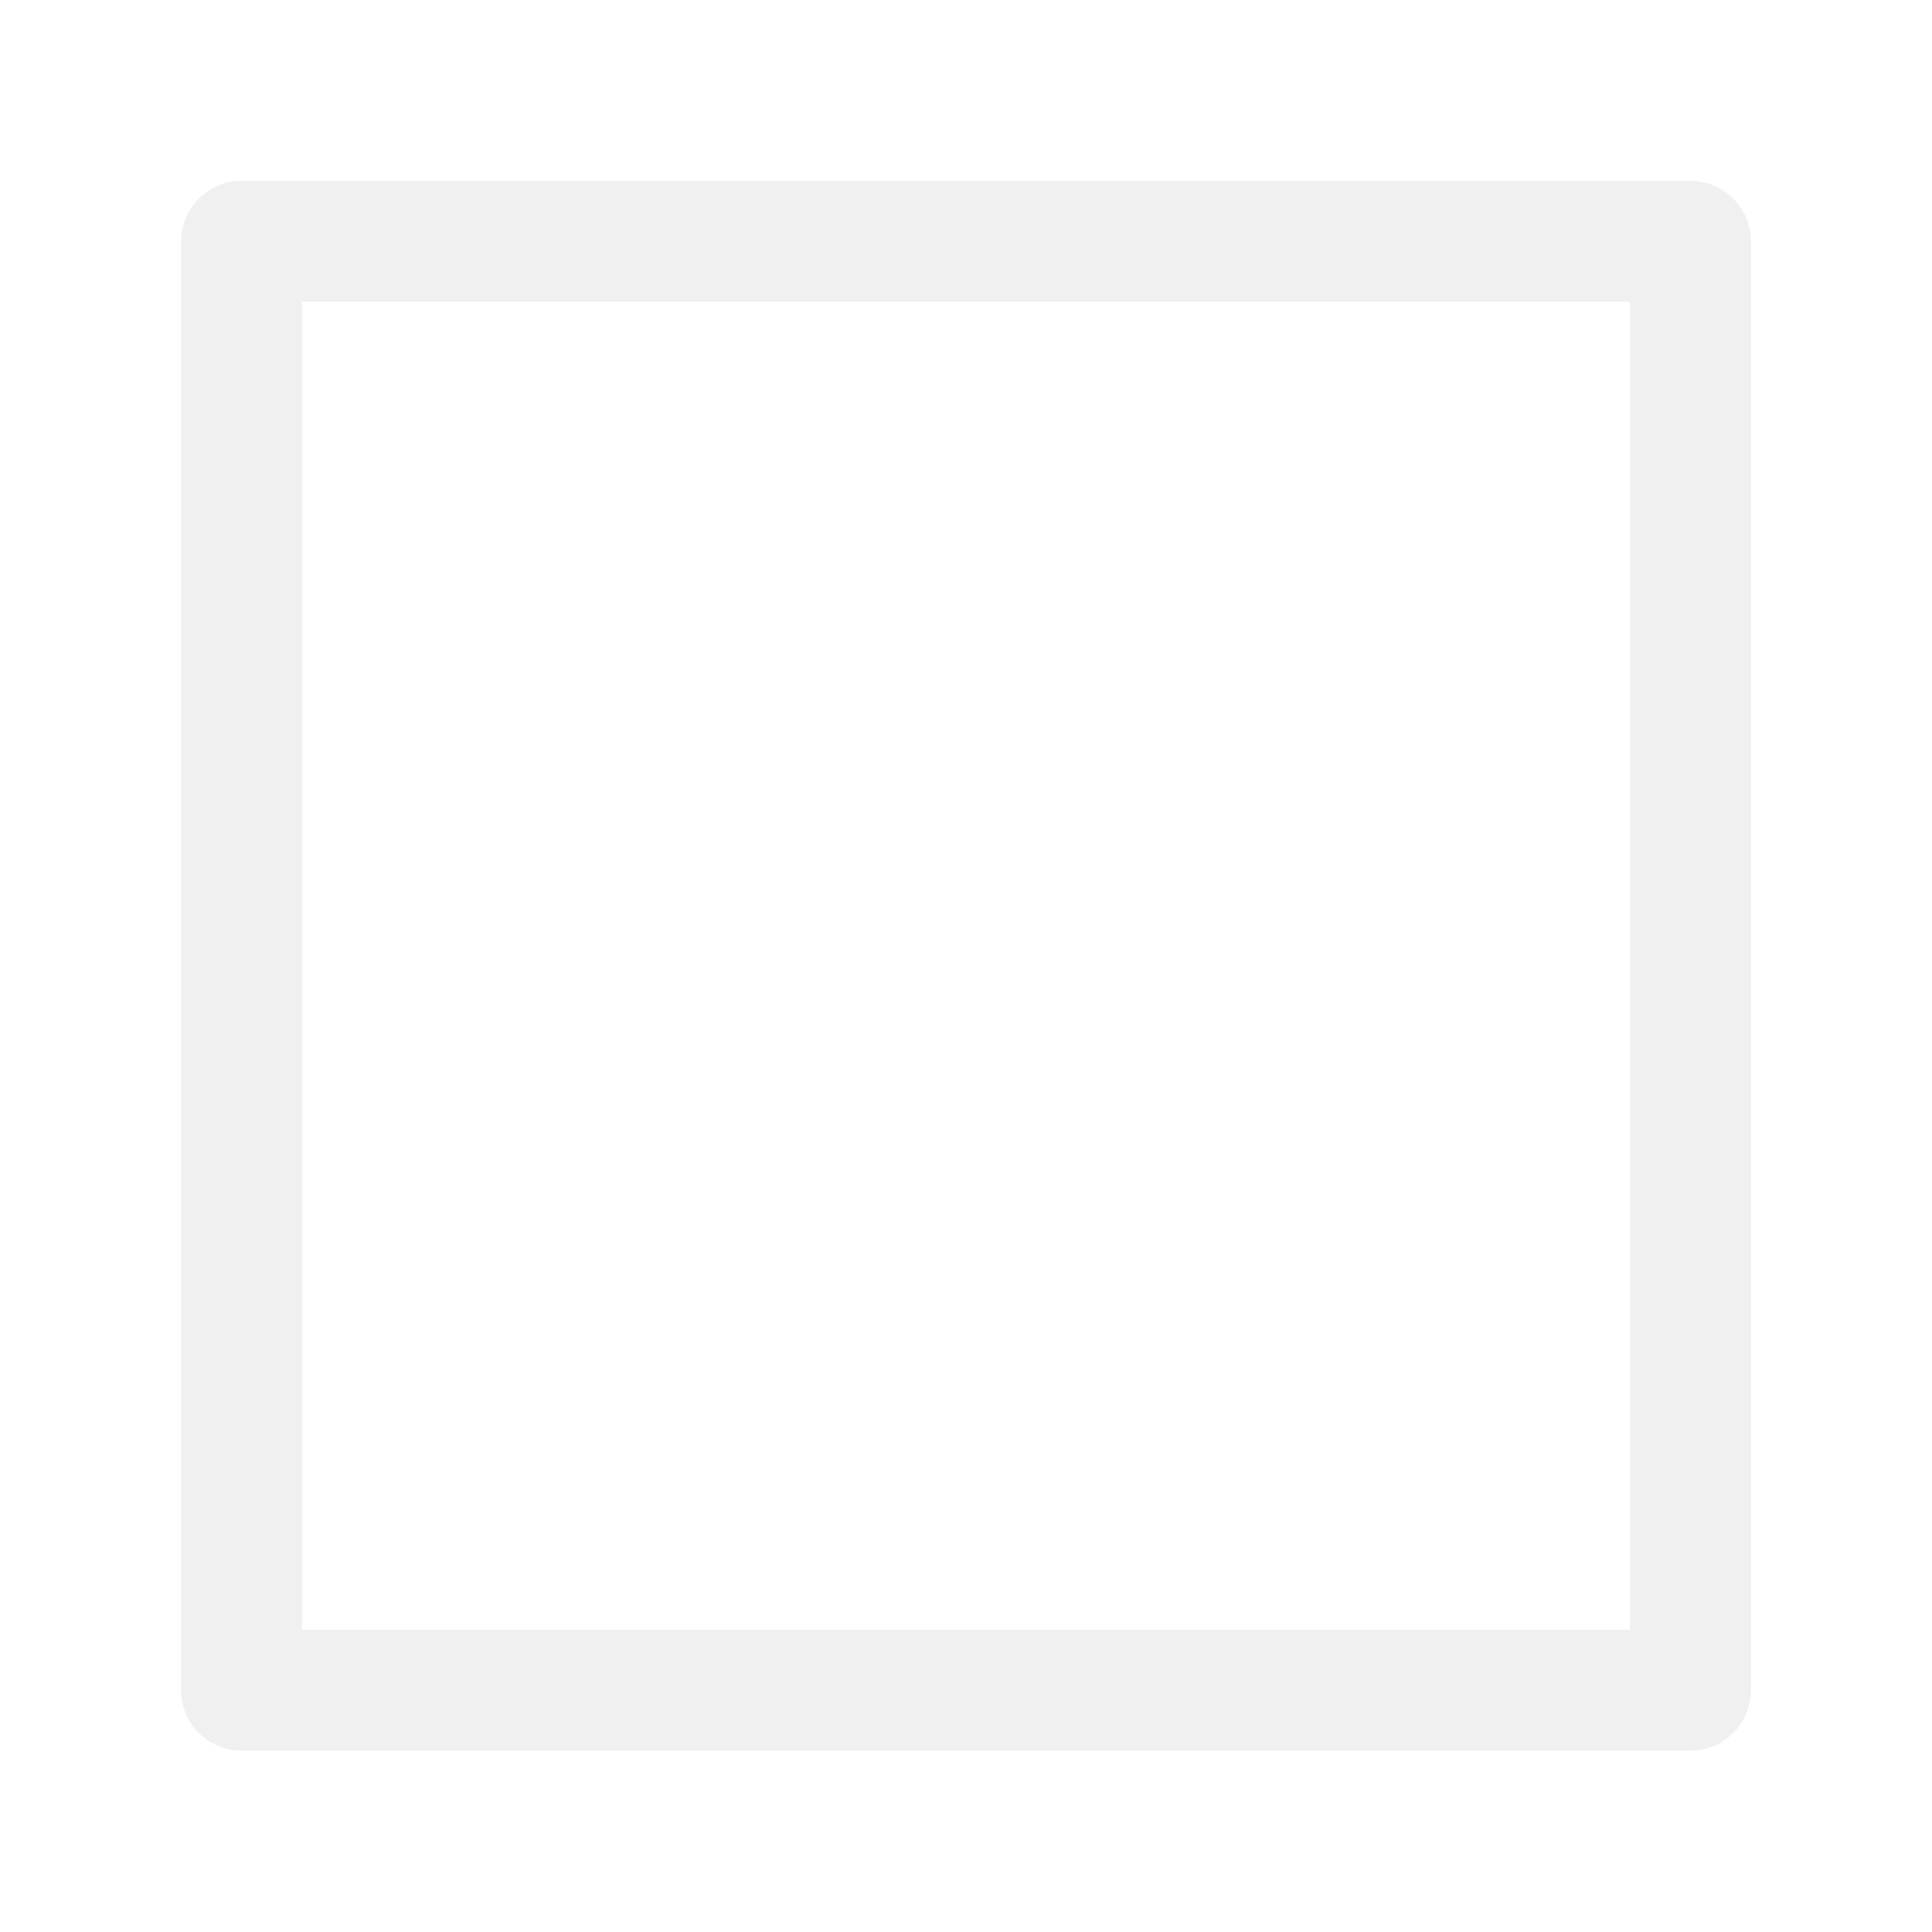
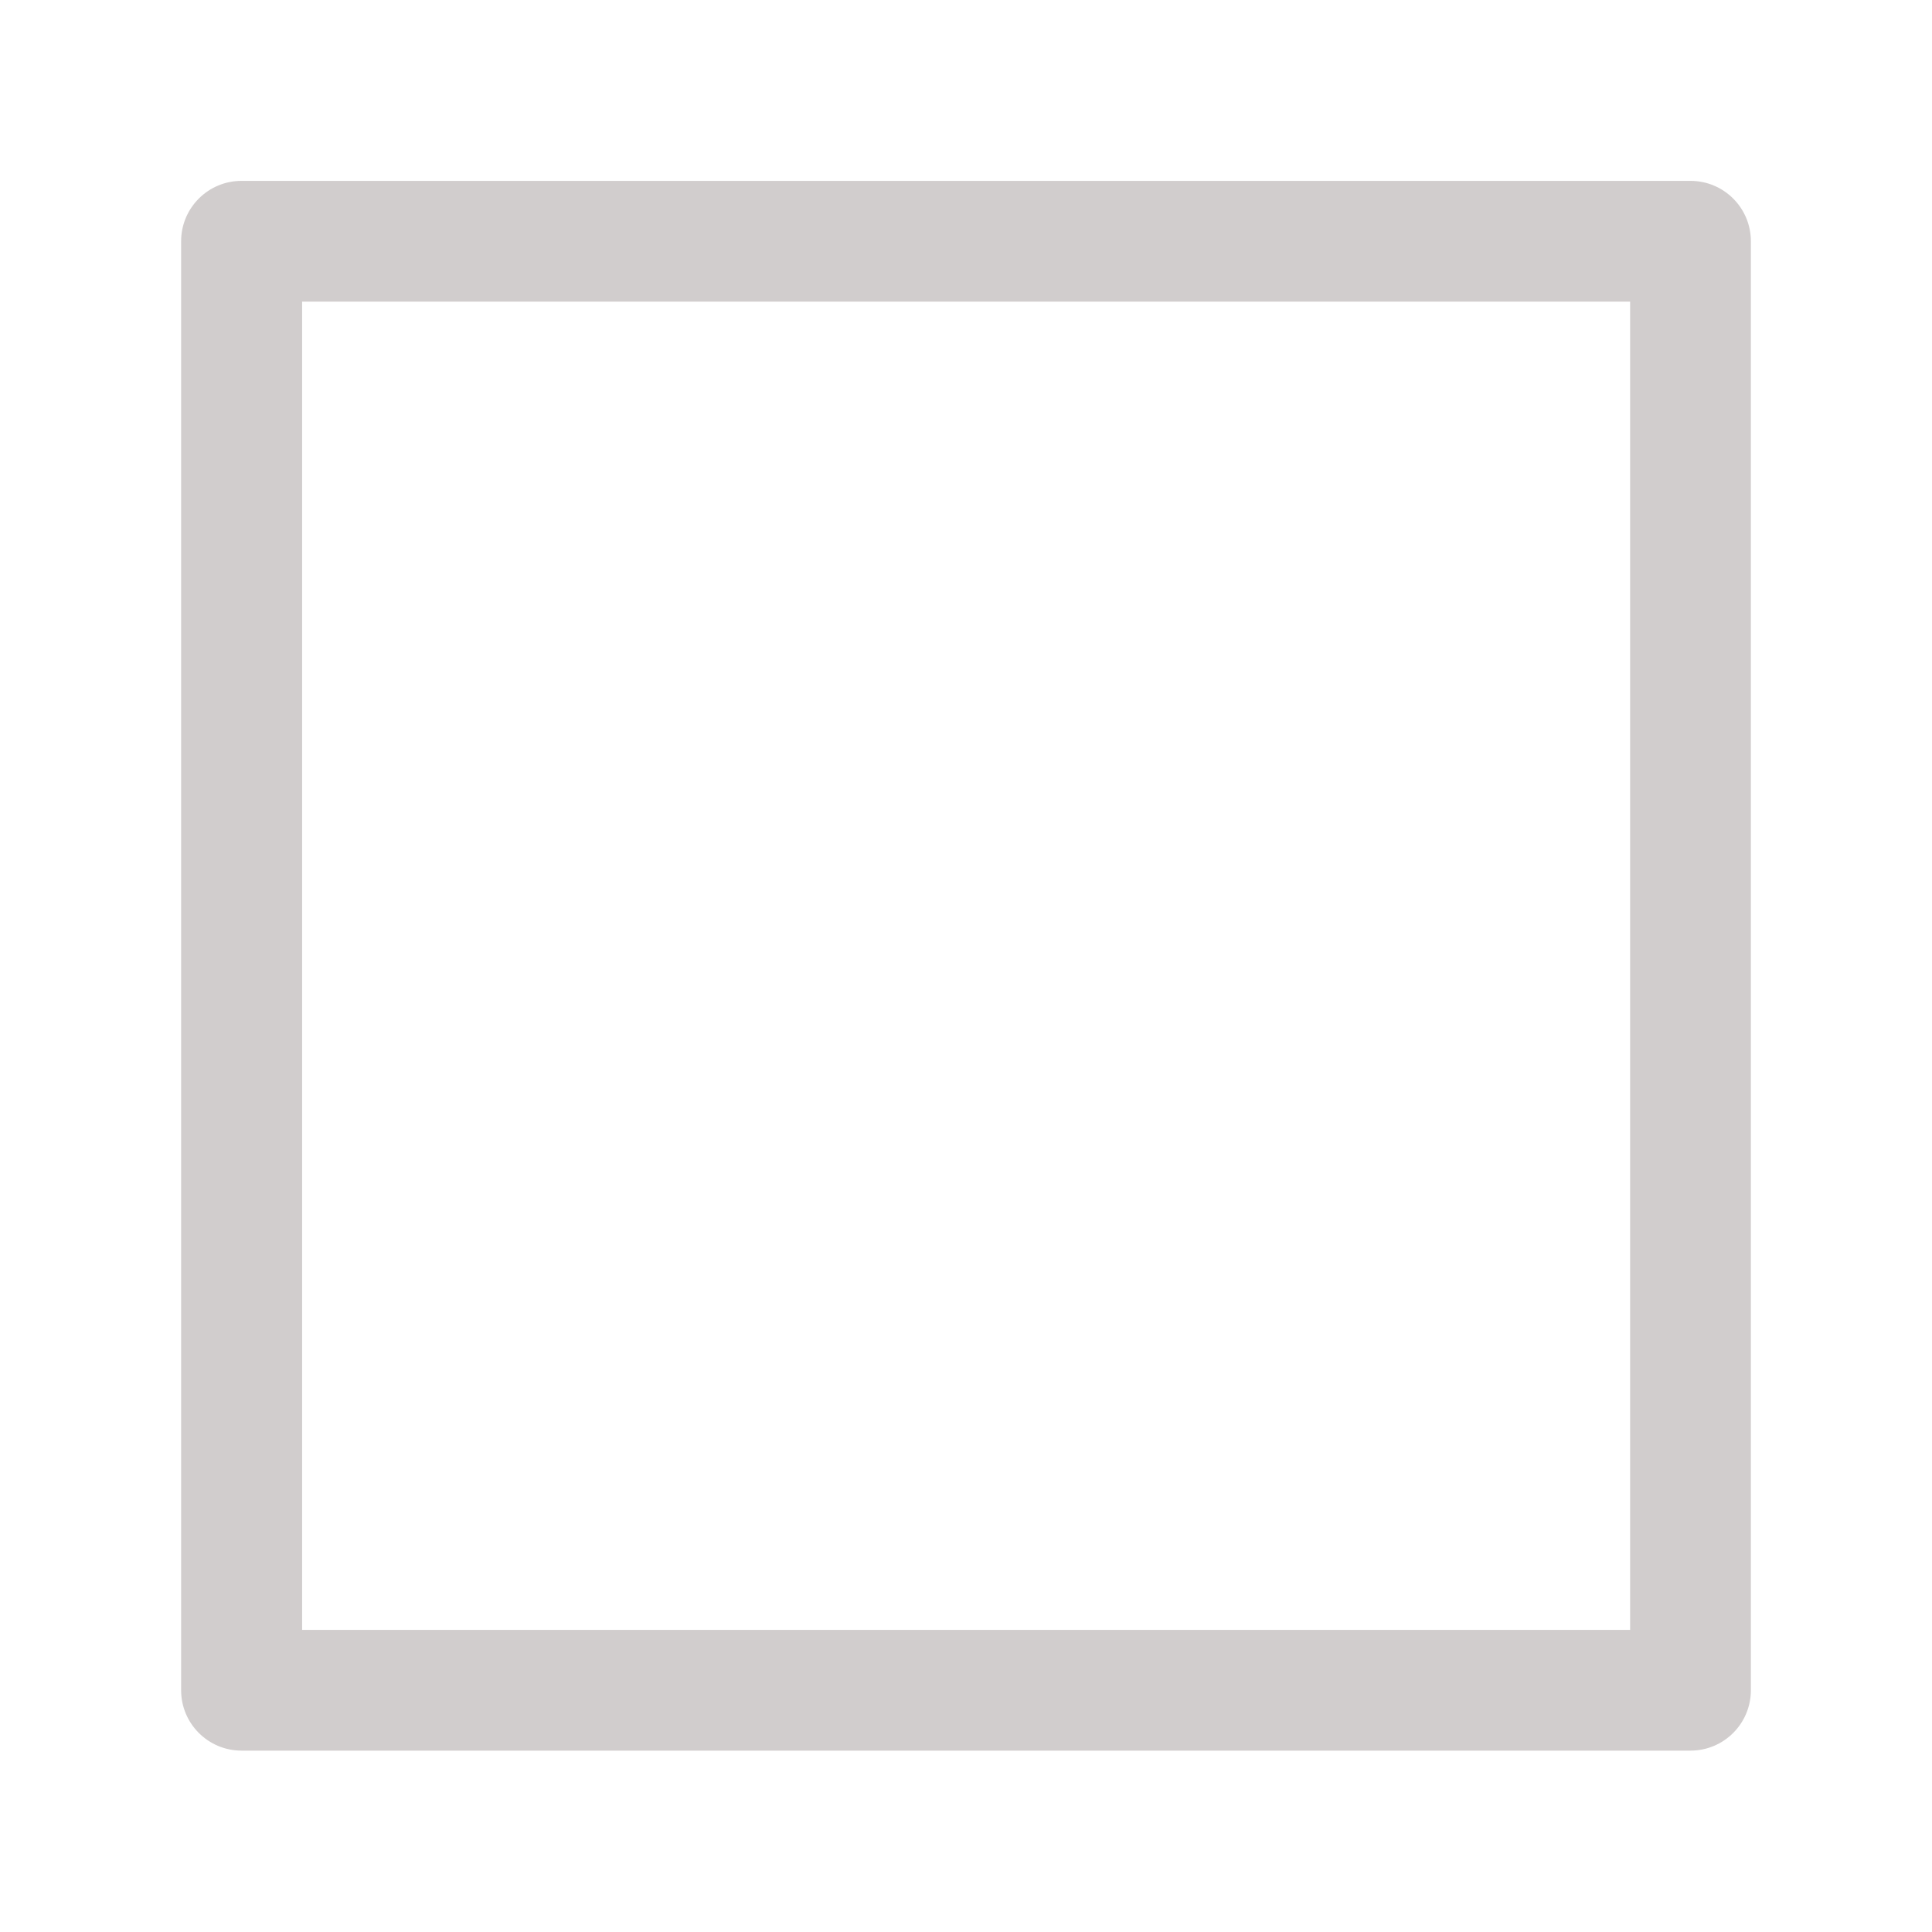
<svg xmlns="http://www.w3.org/2000/svg" viewBox="0 0 7.68 7.68">
  <defs>
    <clipPath id="clip-path">
      <rect x="-0" y="-0" width="7.68" height="7.68" style="fill:none" />
    </clipPath>
  </defs>
  <g id="Page_36" data-name="Page 36">
    <g id="Page_36-2" data-name="Page 36">
      <g style="clip-path:url(#clip-path)">
-         <path d="M6.72,6.959H.96a.24.24,0,0,1-.24-.24V.959A.24.24,0,0,1,.96.719H6.72A.24.24,0,0,1,6.96.959V6.719A.24.24,0,0,1,6.72,6.959ZM1.201,6.479h5.279V1.199H1.201Z" style="fill:#f0f0f0" />
+         <path d="M6.72,6.959H.96a.24.24,0,0,1-.24-.24V.959A.24.24,0,0,1,.96.719H6.72A.24.24,0,0,1,6.96.959V6.719A.24.24,0,0,1,6.72,6.959ZM1.201,6.479h5.279V1.199H1.201Z" style="fill:#d1cdcd" />
      </g>
    </g>
  </g>
</svg>
